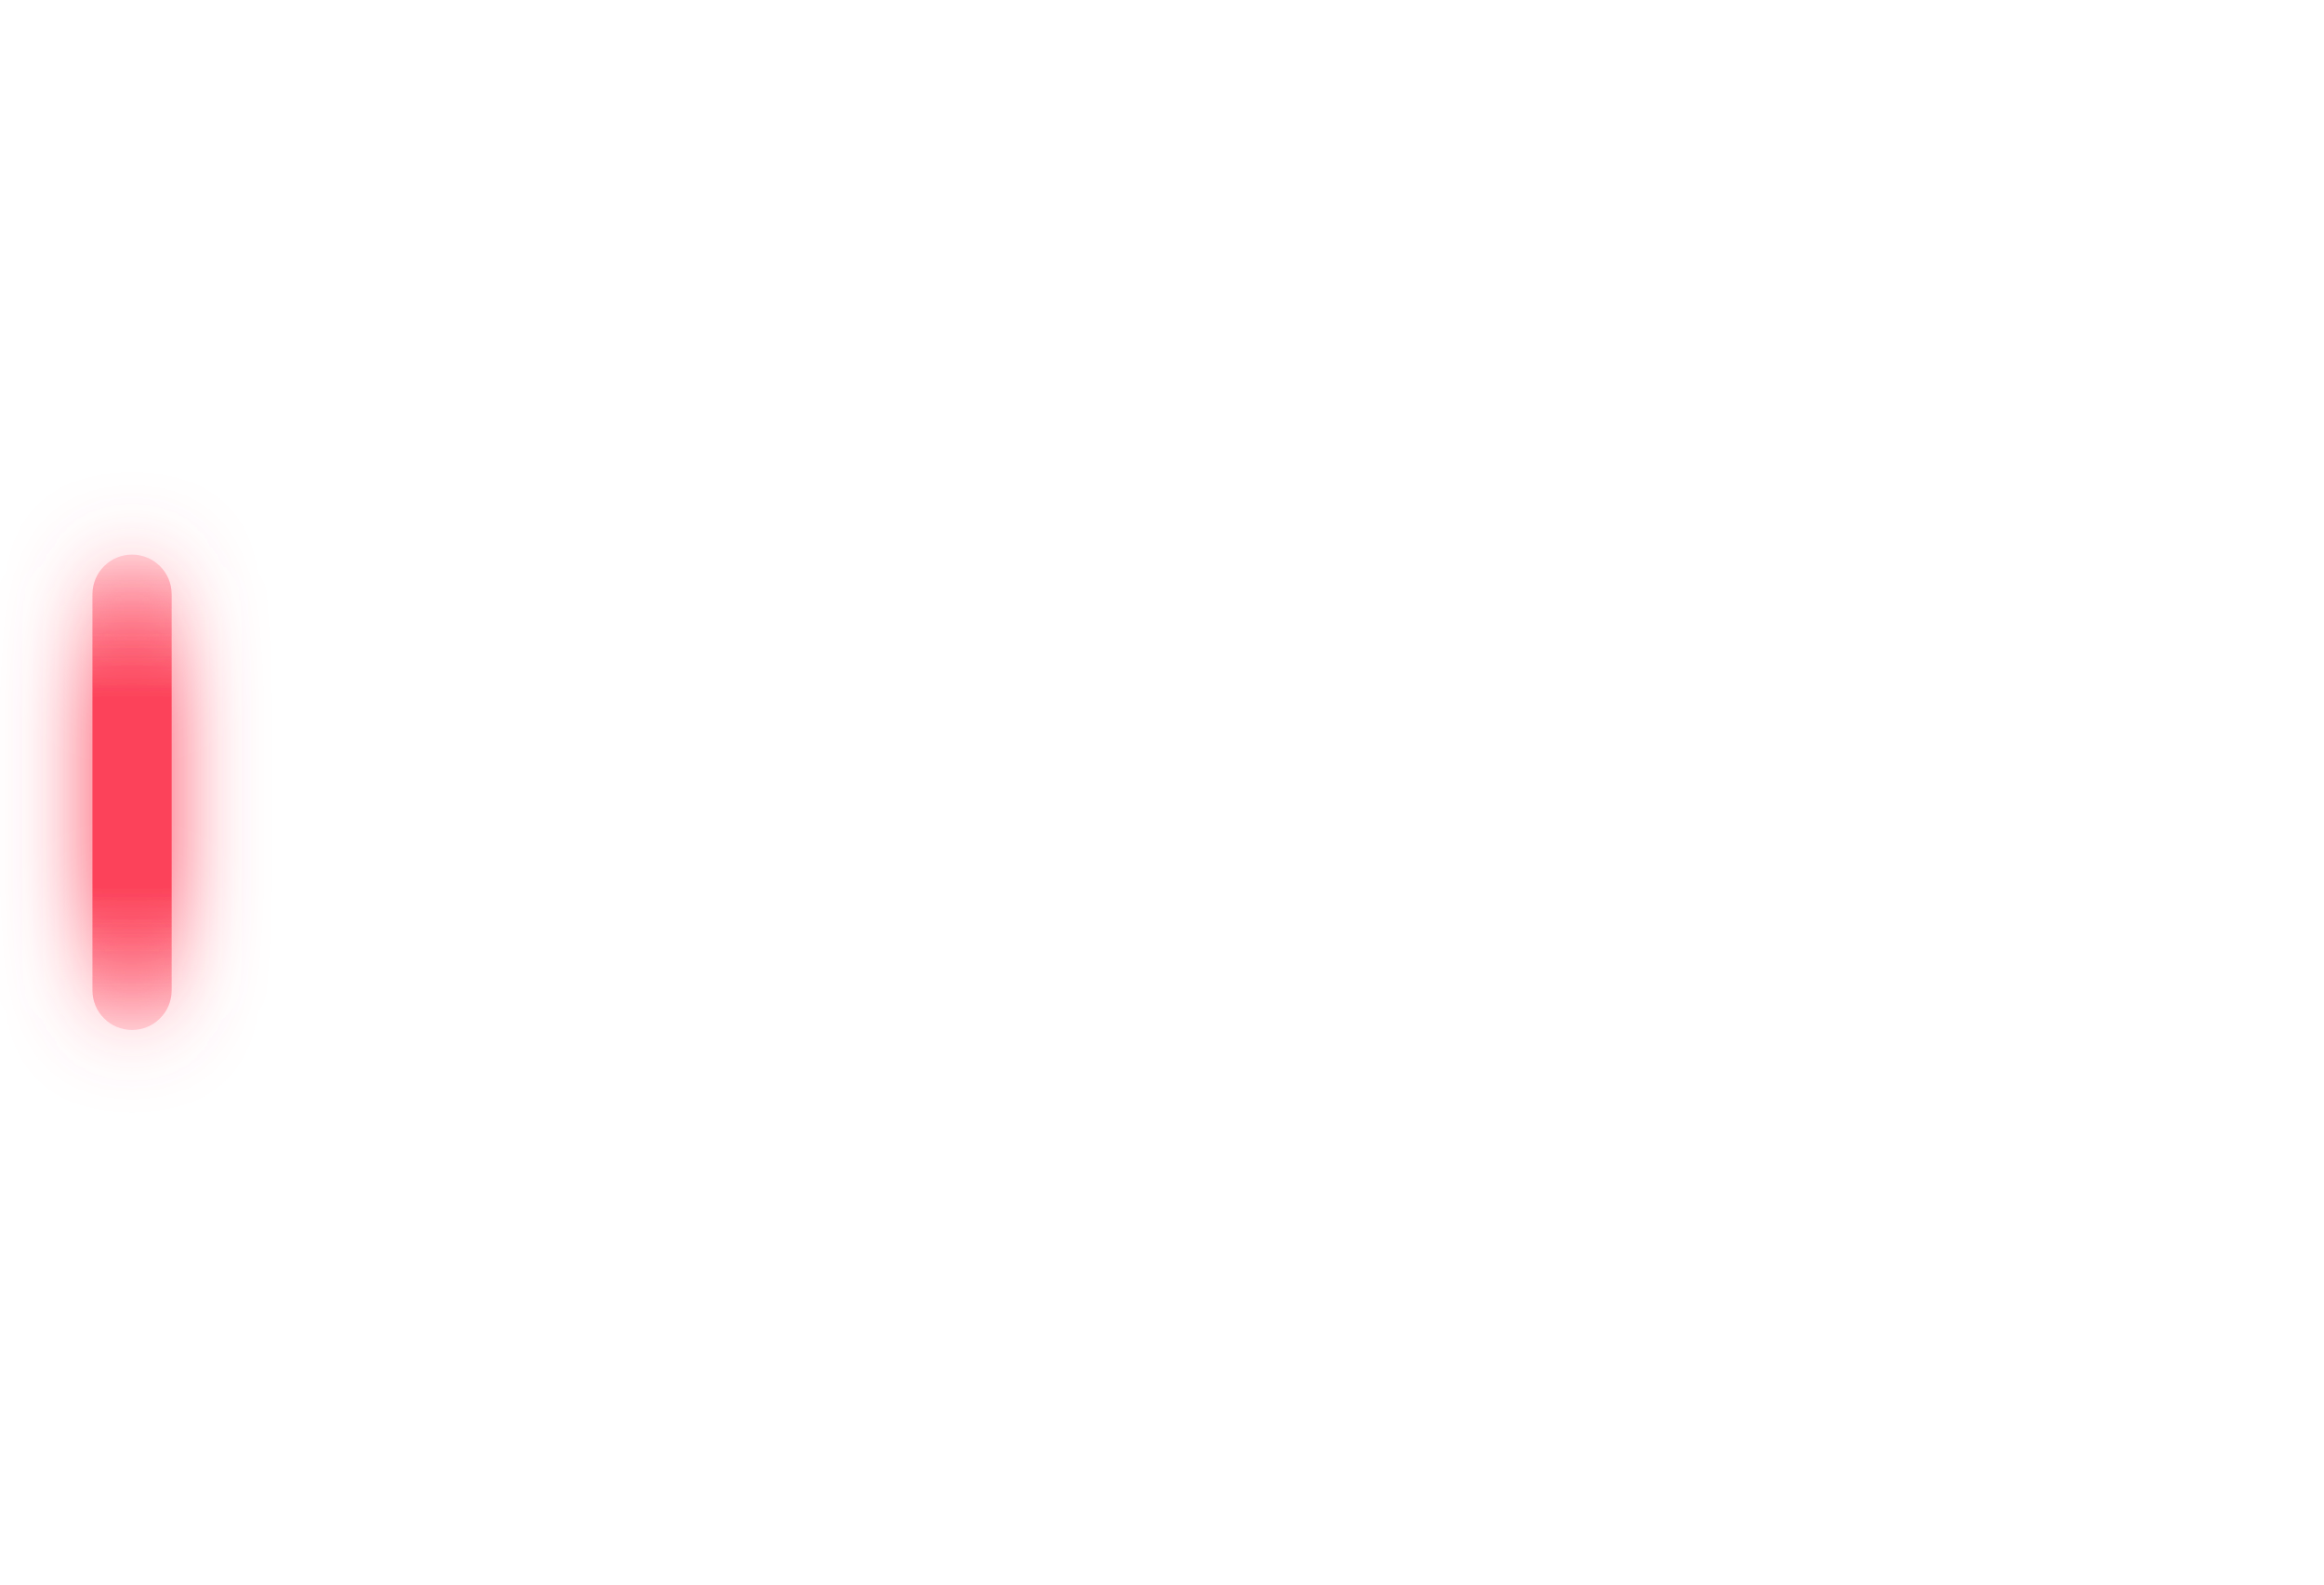
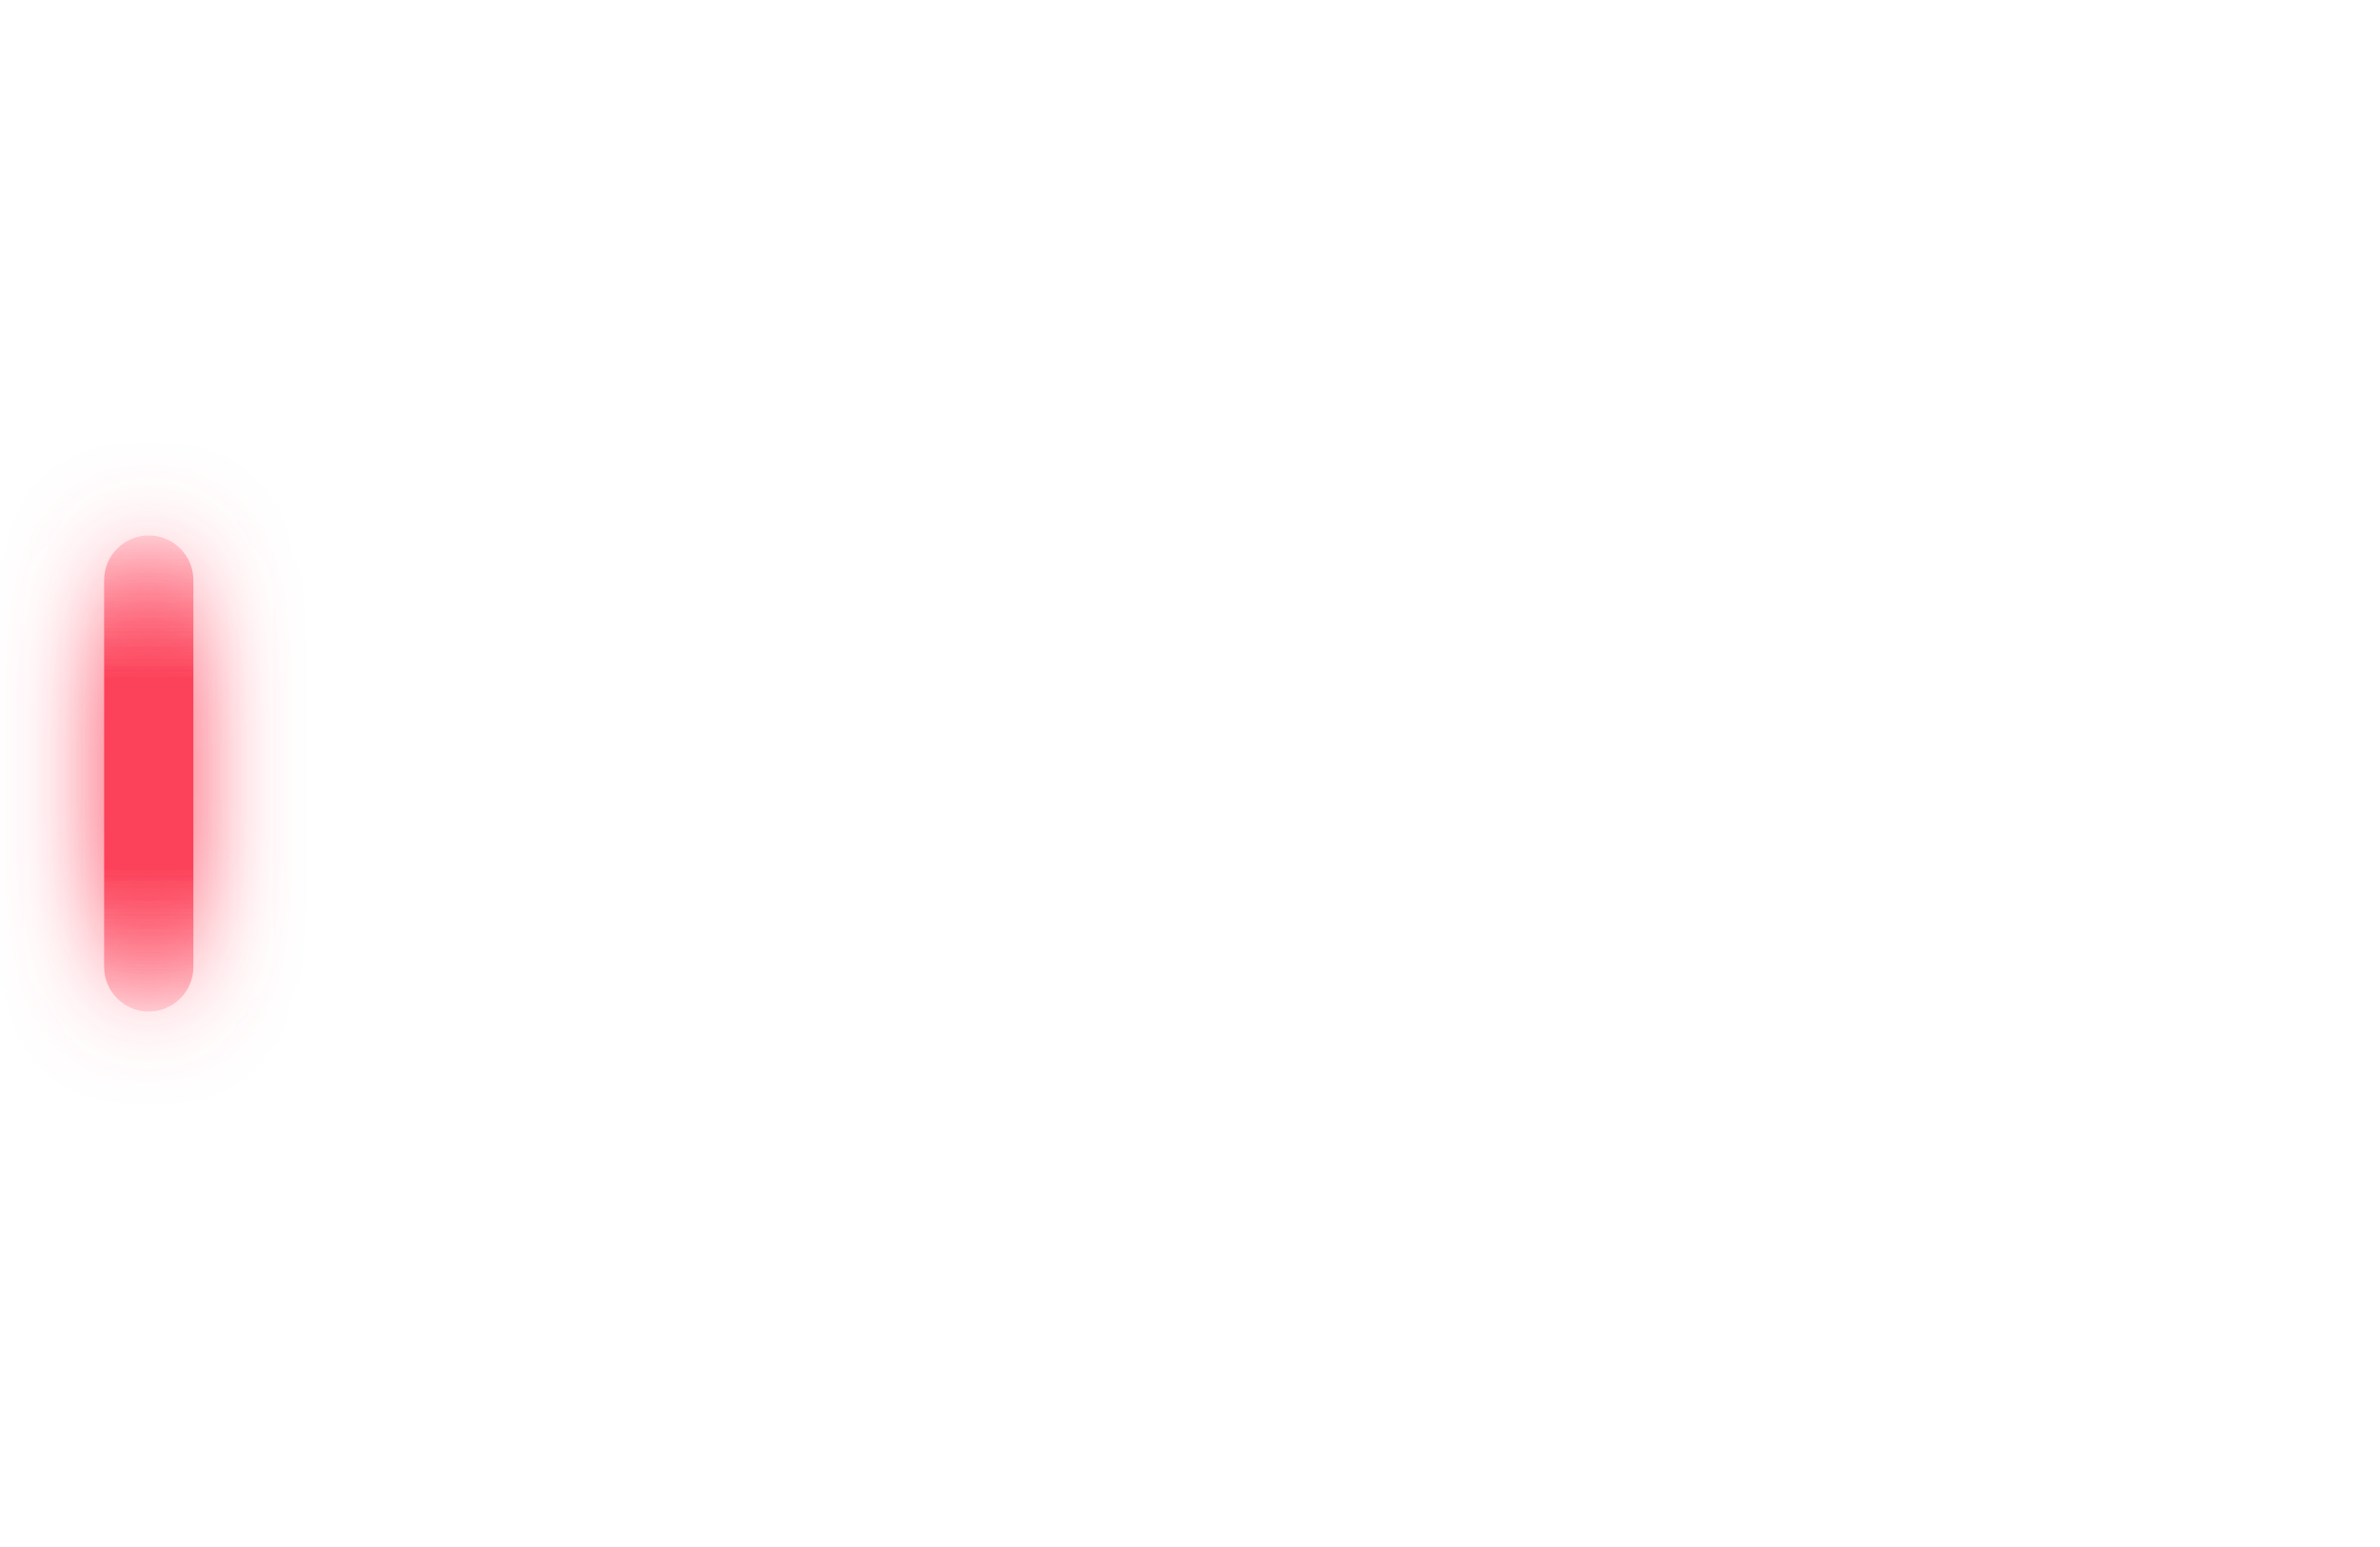
- <svg xmlns="http://www.w3.org/2000/svg" width="88" height="60" viewBox="0 0 88 60" fill="none">
+ <svg xmlns="http://www.w3.org/2000/svg" width="80" height="52" viewBox="0 0 80 52" fill="none">
  <defs>
    <filter id="g" x="-400%" y="-100%" width="900%" height="300%">
      <feGaussianBlur stdDeviation="1.6" result="b" />
      <feMerge>
        <feMergeNode in="b" />
        <feMergeNode in="SourceGraphic" />
      </feMerge>
    </filter>
-     <linearGradient id="a" x1="0" y1="21" x2="0" y2="39" gradientUnits="userSpaceOnUse">
+     <linearGradient id="a" x1="0" y1="18" x2="0" y2="34" gradientUnits="userSpaceOnUse">
      <stop offset="0" stop-color="#ff6478" stop-opacity=".25" />
      <stop offset=".3" stop-color="#fc435a" />
      <stop offset=".7" stop-color="#fc435a" />
      <stop offset="1" stop-color="#ff6478" stop-opacity=".25" />
    </linearGradient>
  </defs>
-   <rect x="3.5" y="21" width="3" height="18" rx="1.5" fill="url(#a)" filter="url(#g)" />
+   <rect x="3.5" y="18" width="3" height="16" rx="1.5" fill="url(#a)" filter="url(#g)" />
</svg>
